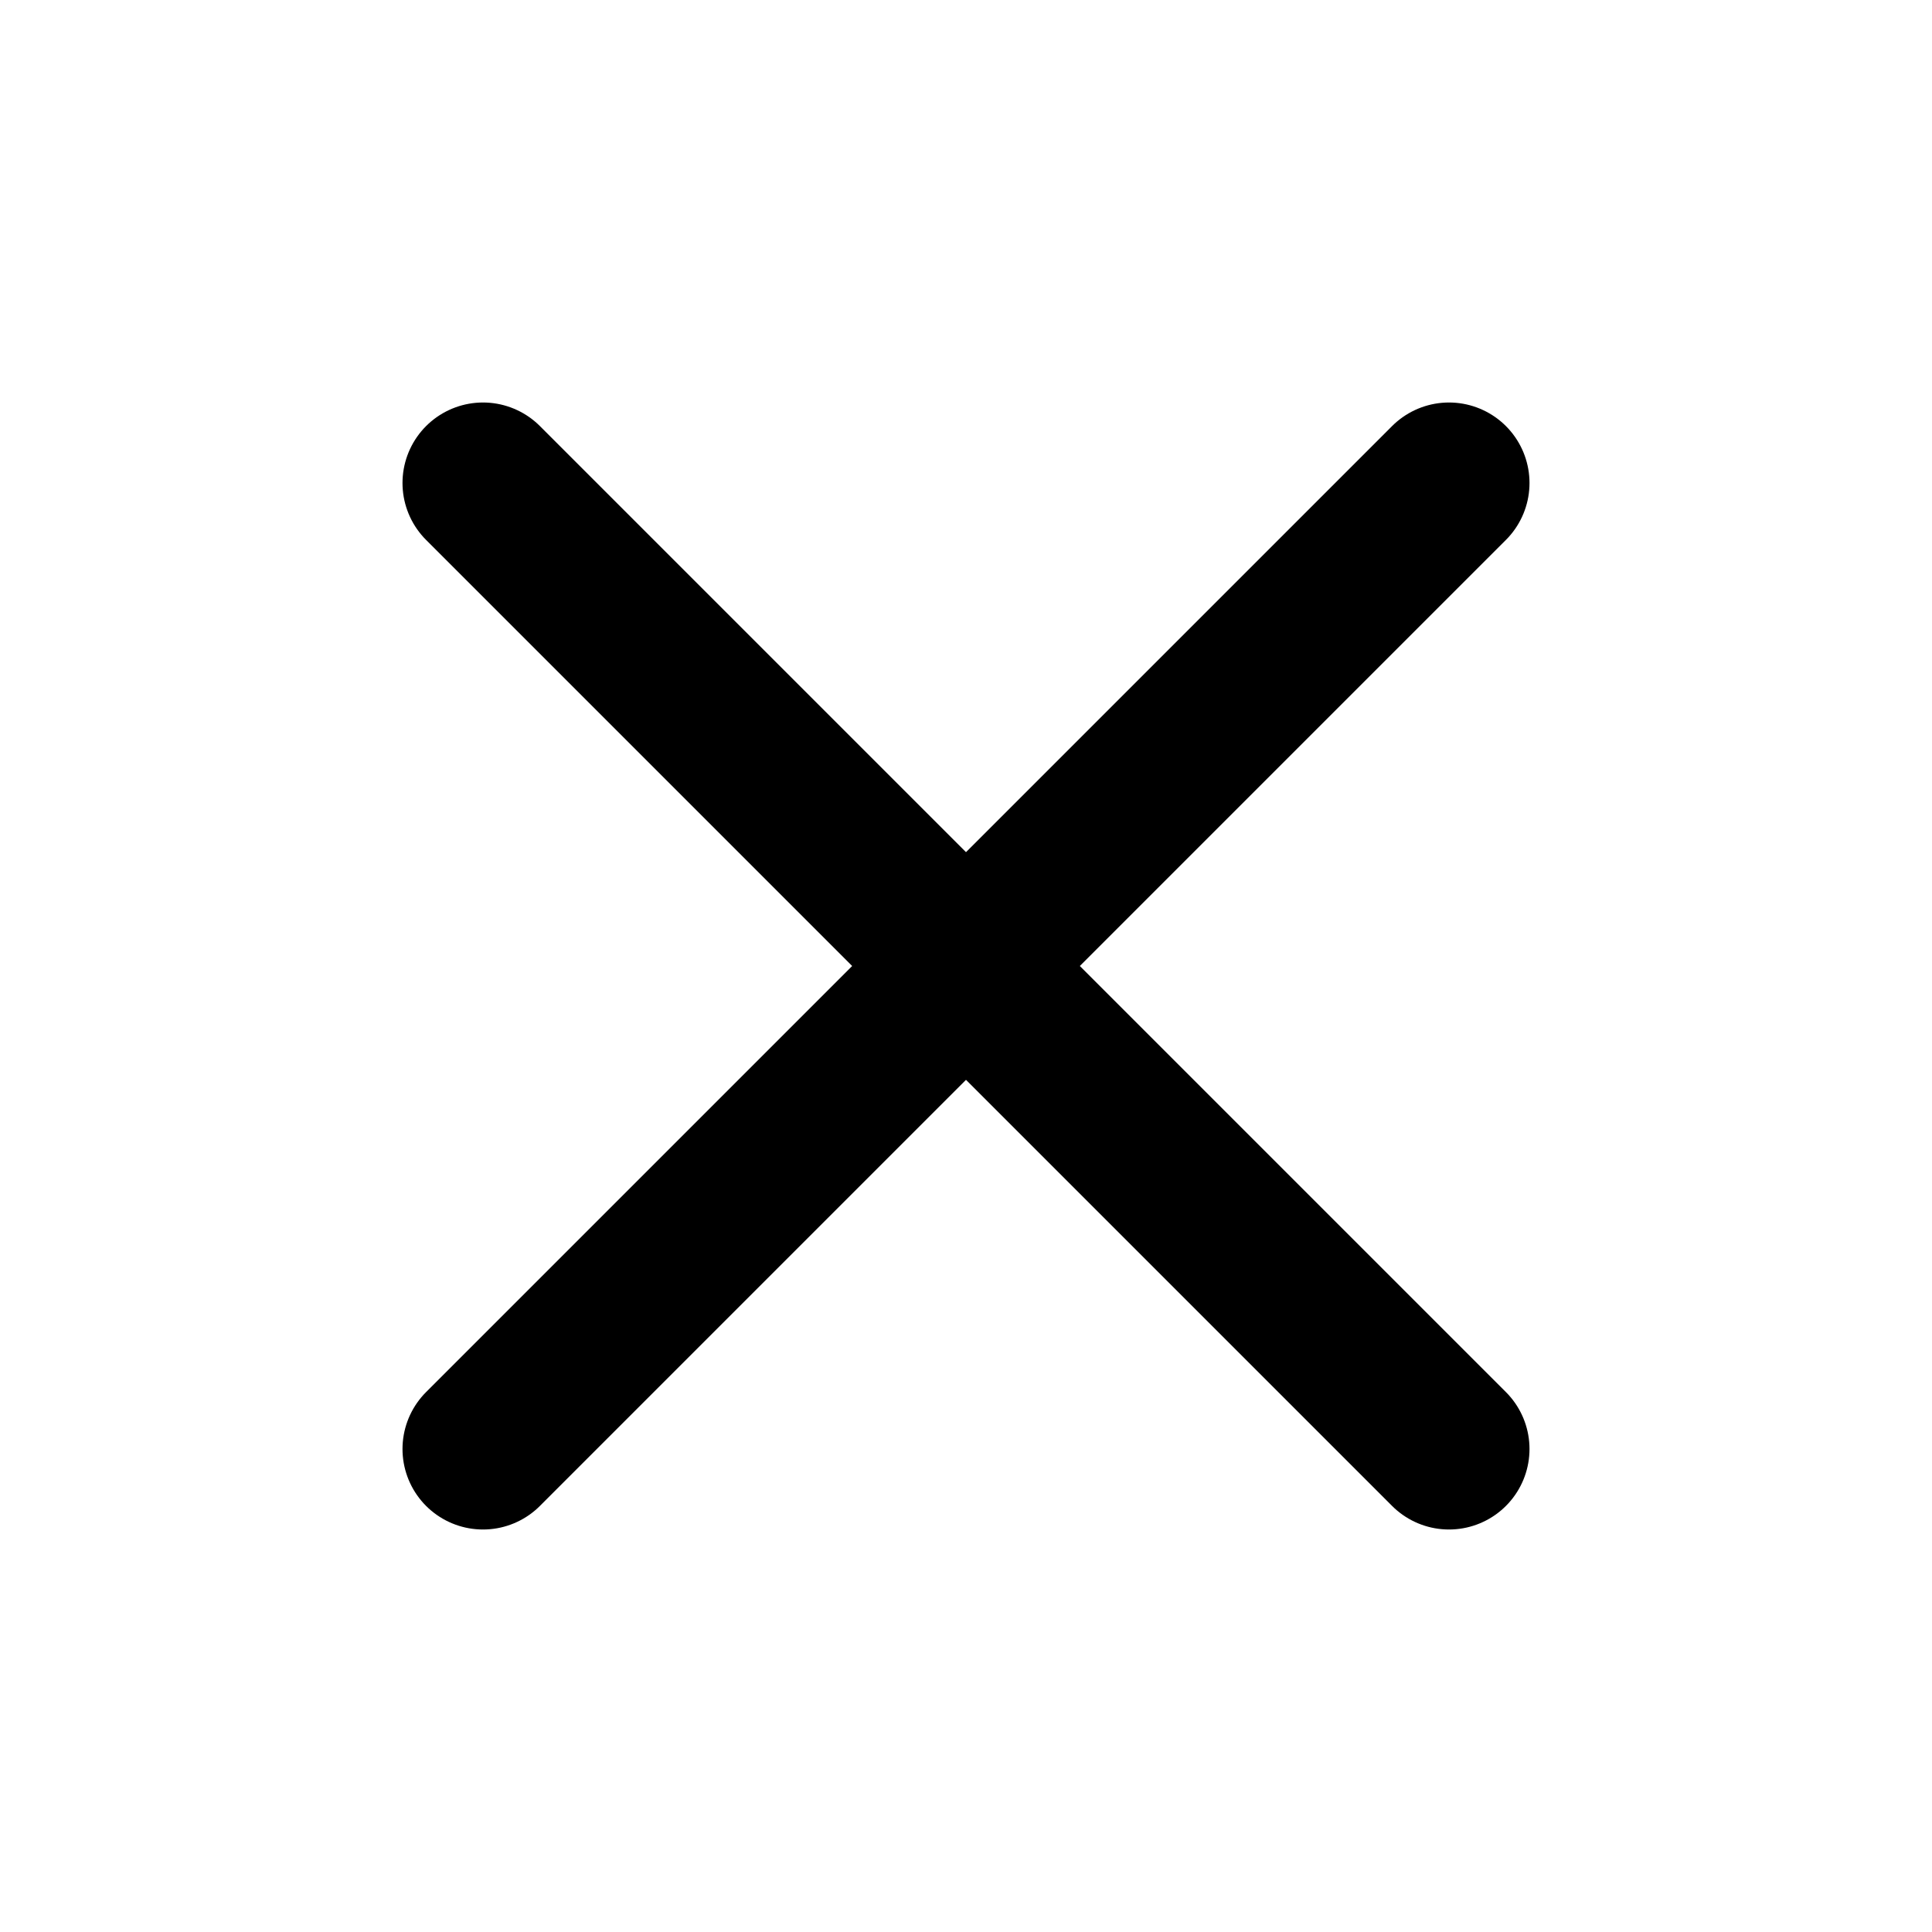
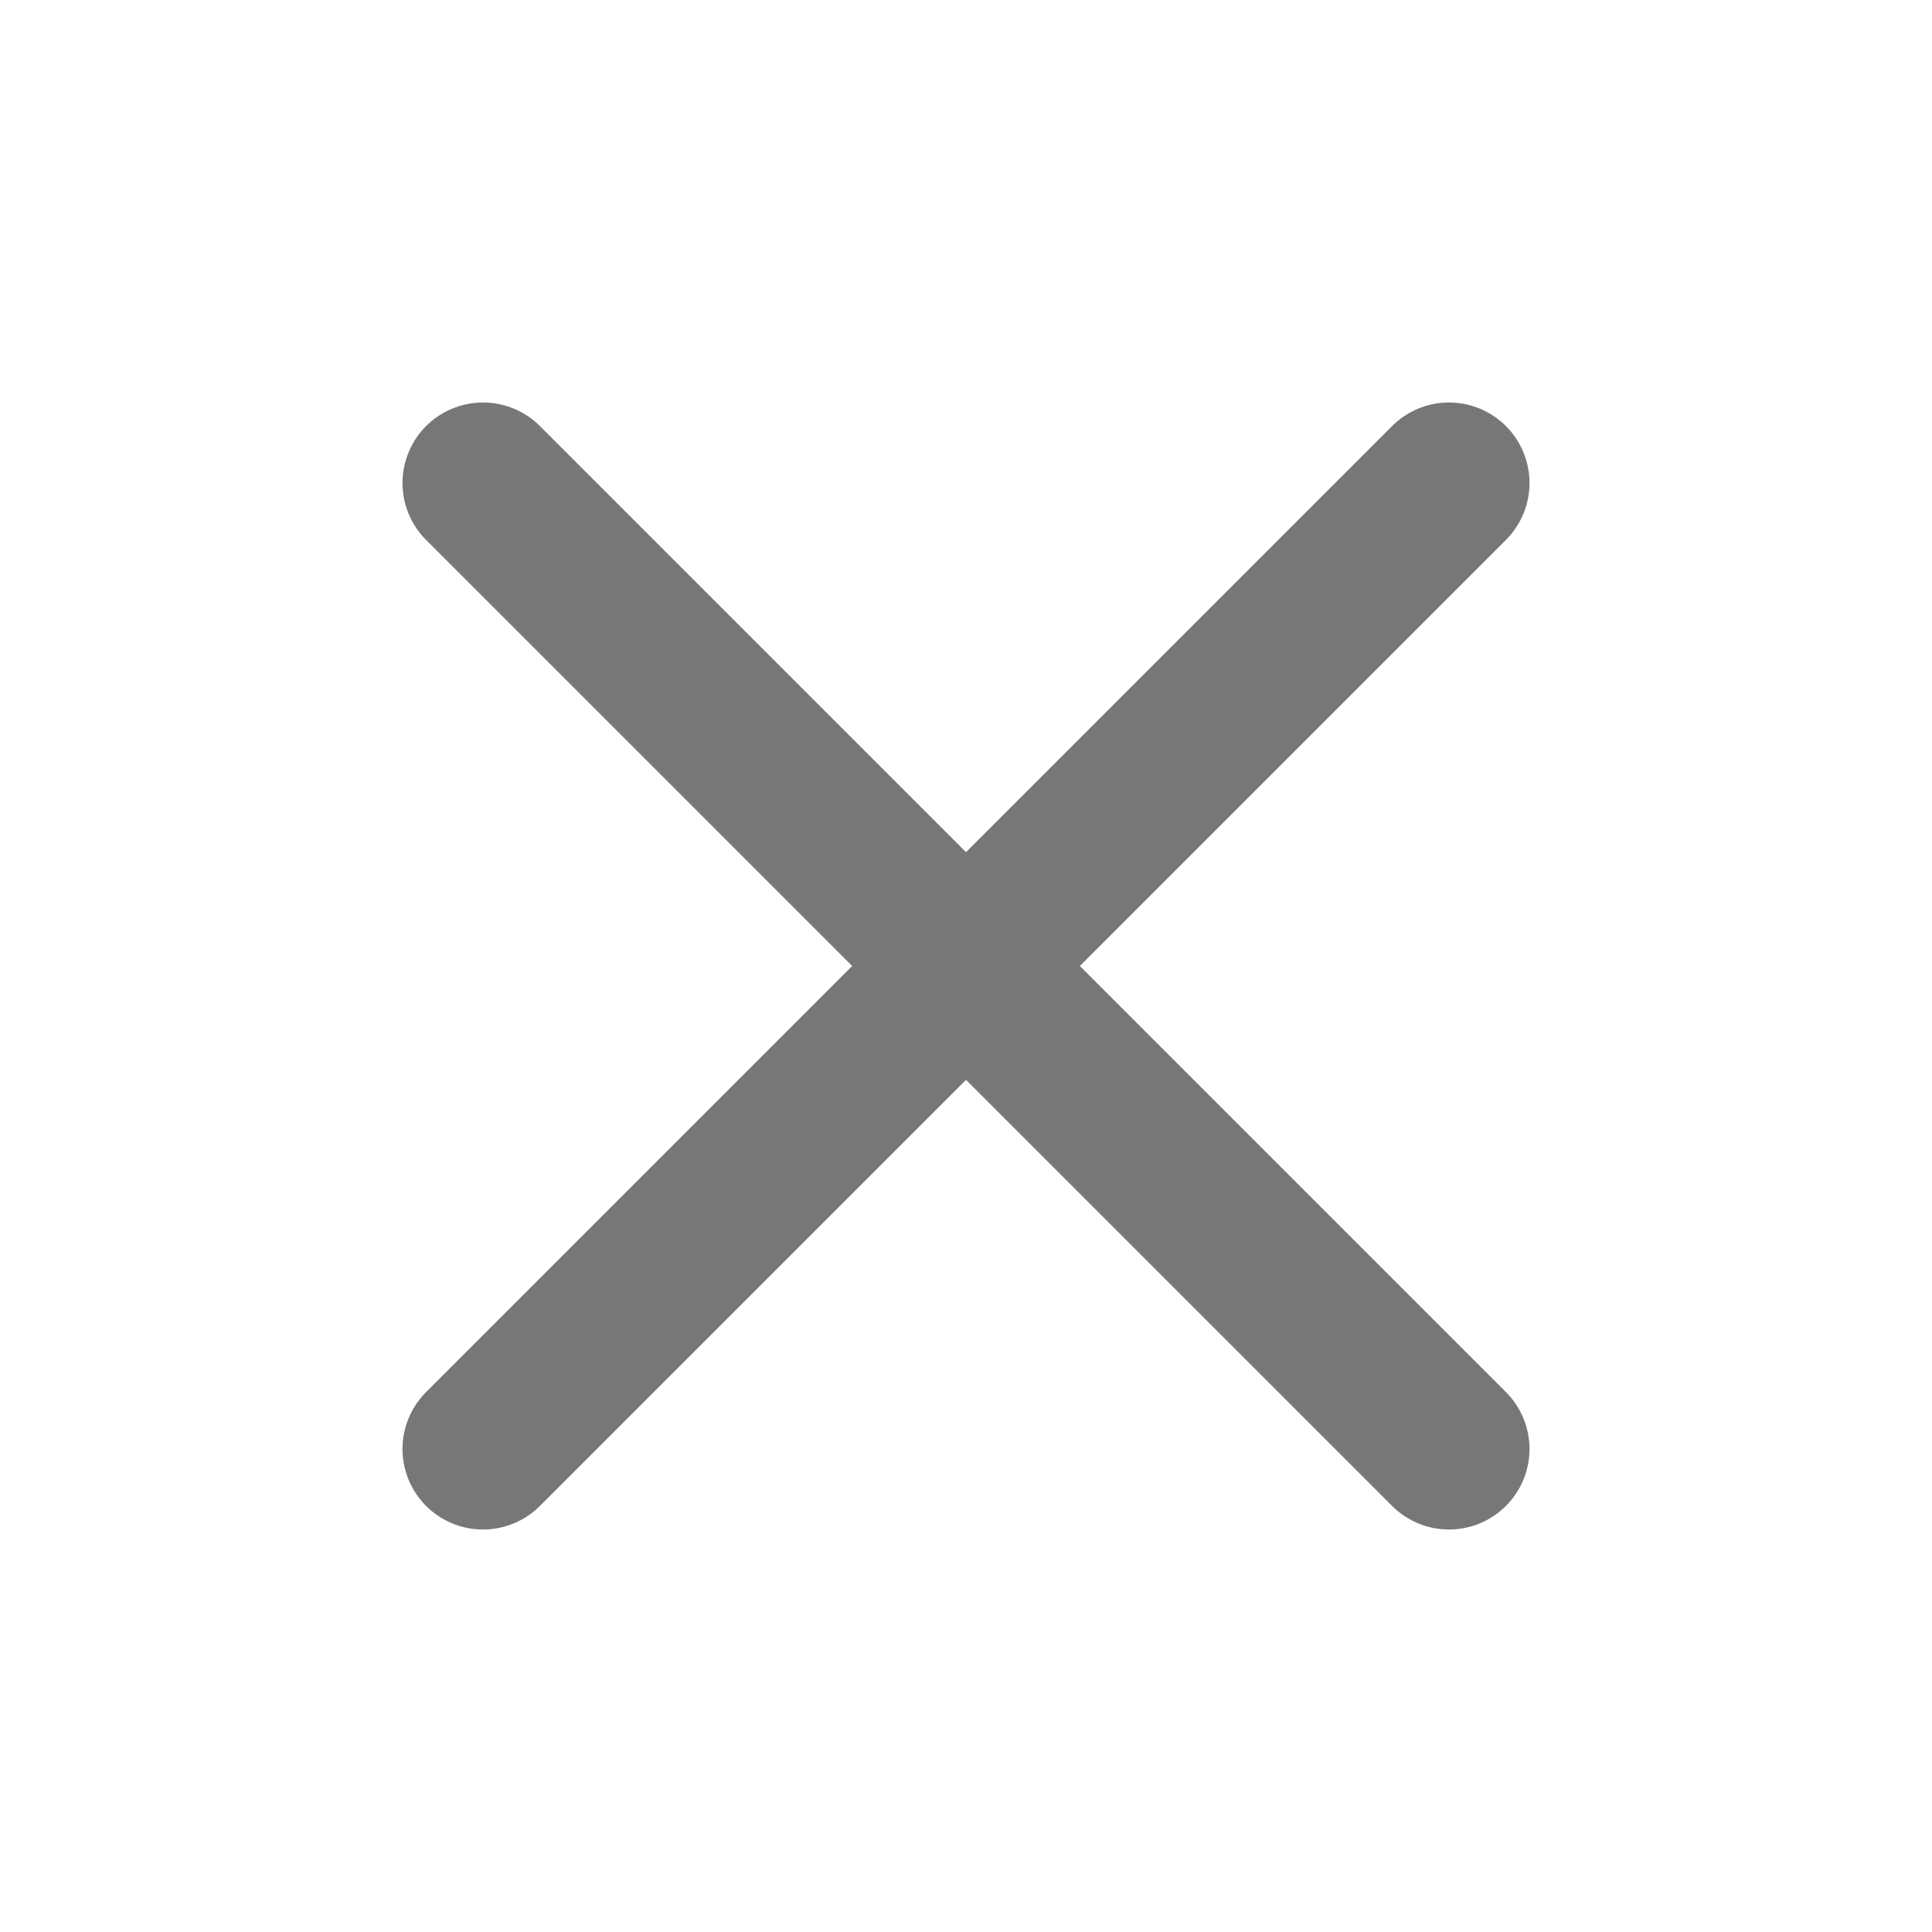
<svg xmlns="http://www.w3.org/2000/svg" width="24" height="24" fill="none" stroke="currentColor" stroke-width="2" stroke-linecap="round" stroke-linejoin="round" class="feather feather-x">
-   <path d="M18 6L6 18M6 6l12 12" />
+   <path d="M18 6L6 18M6 6l12 12" color="#777777" />
</svg>
